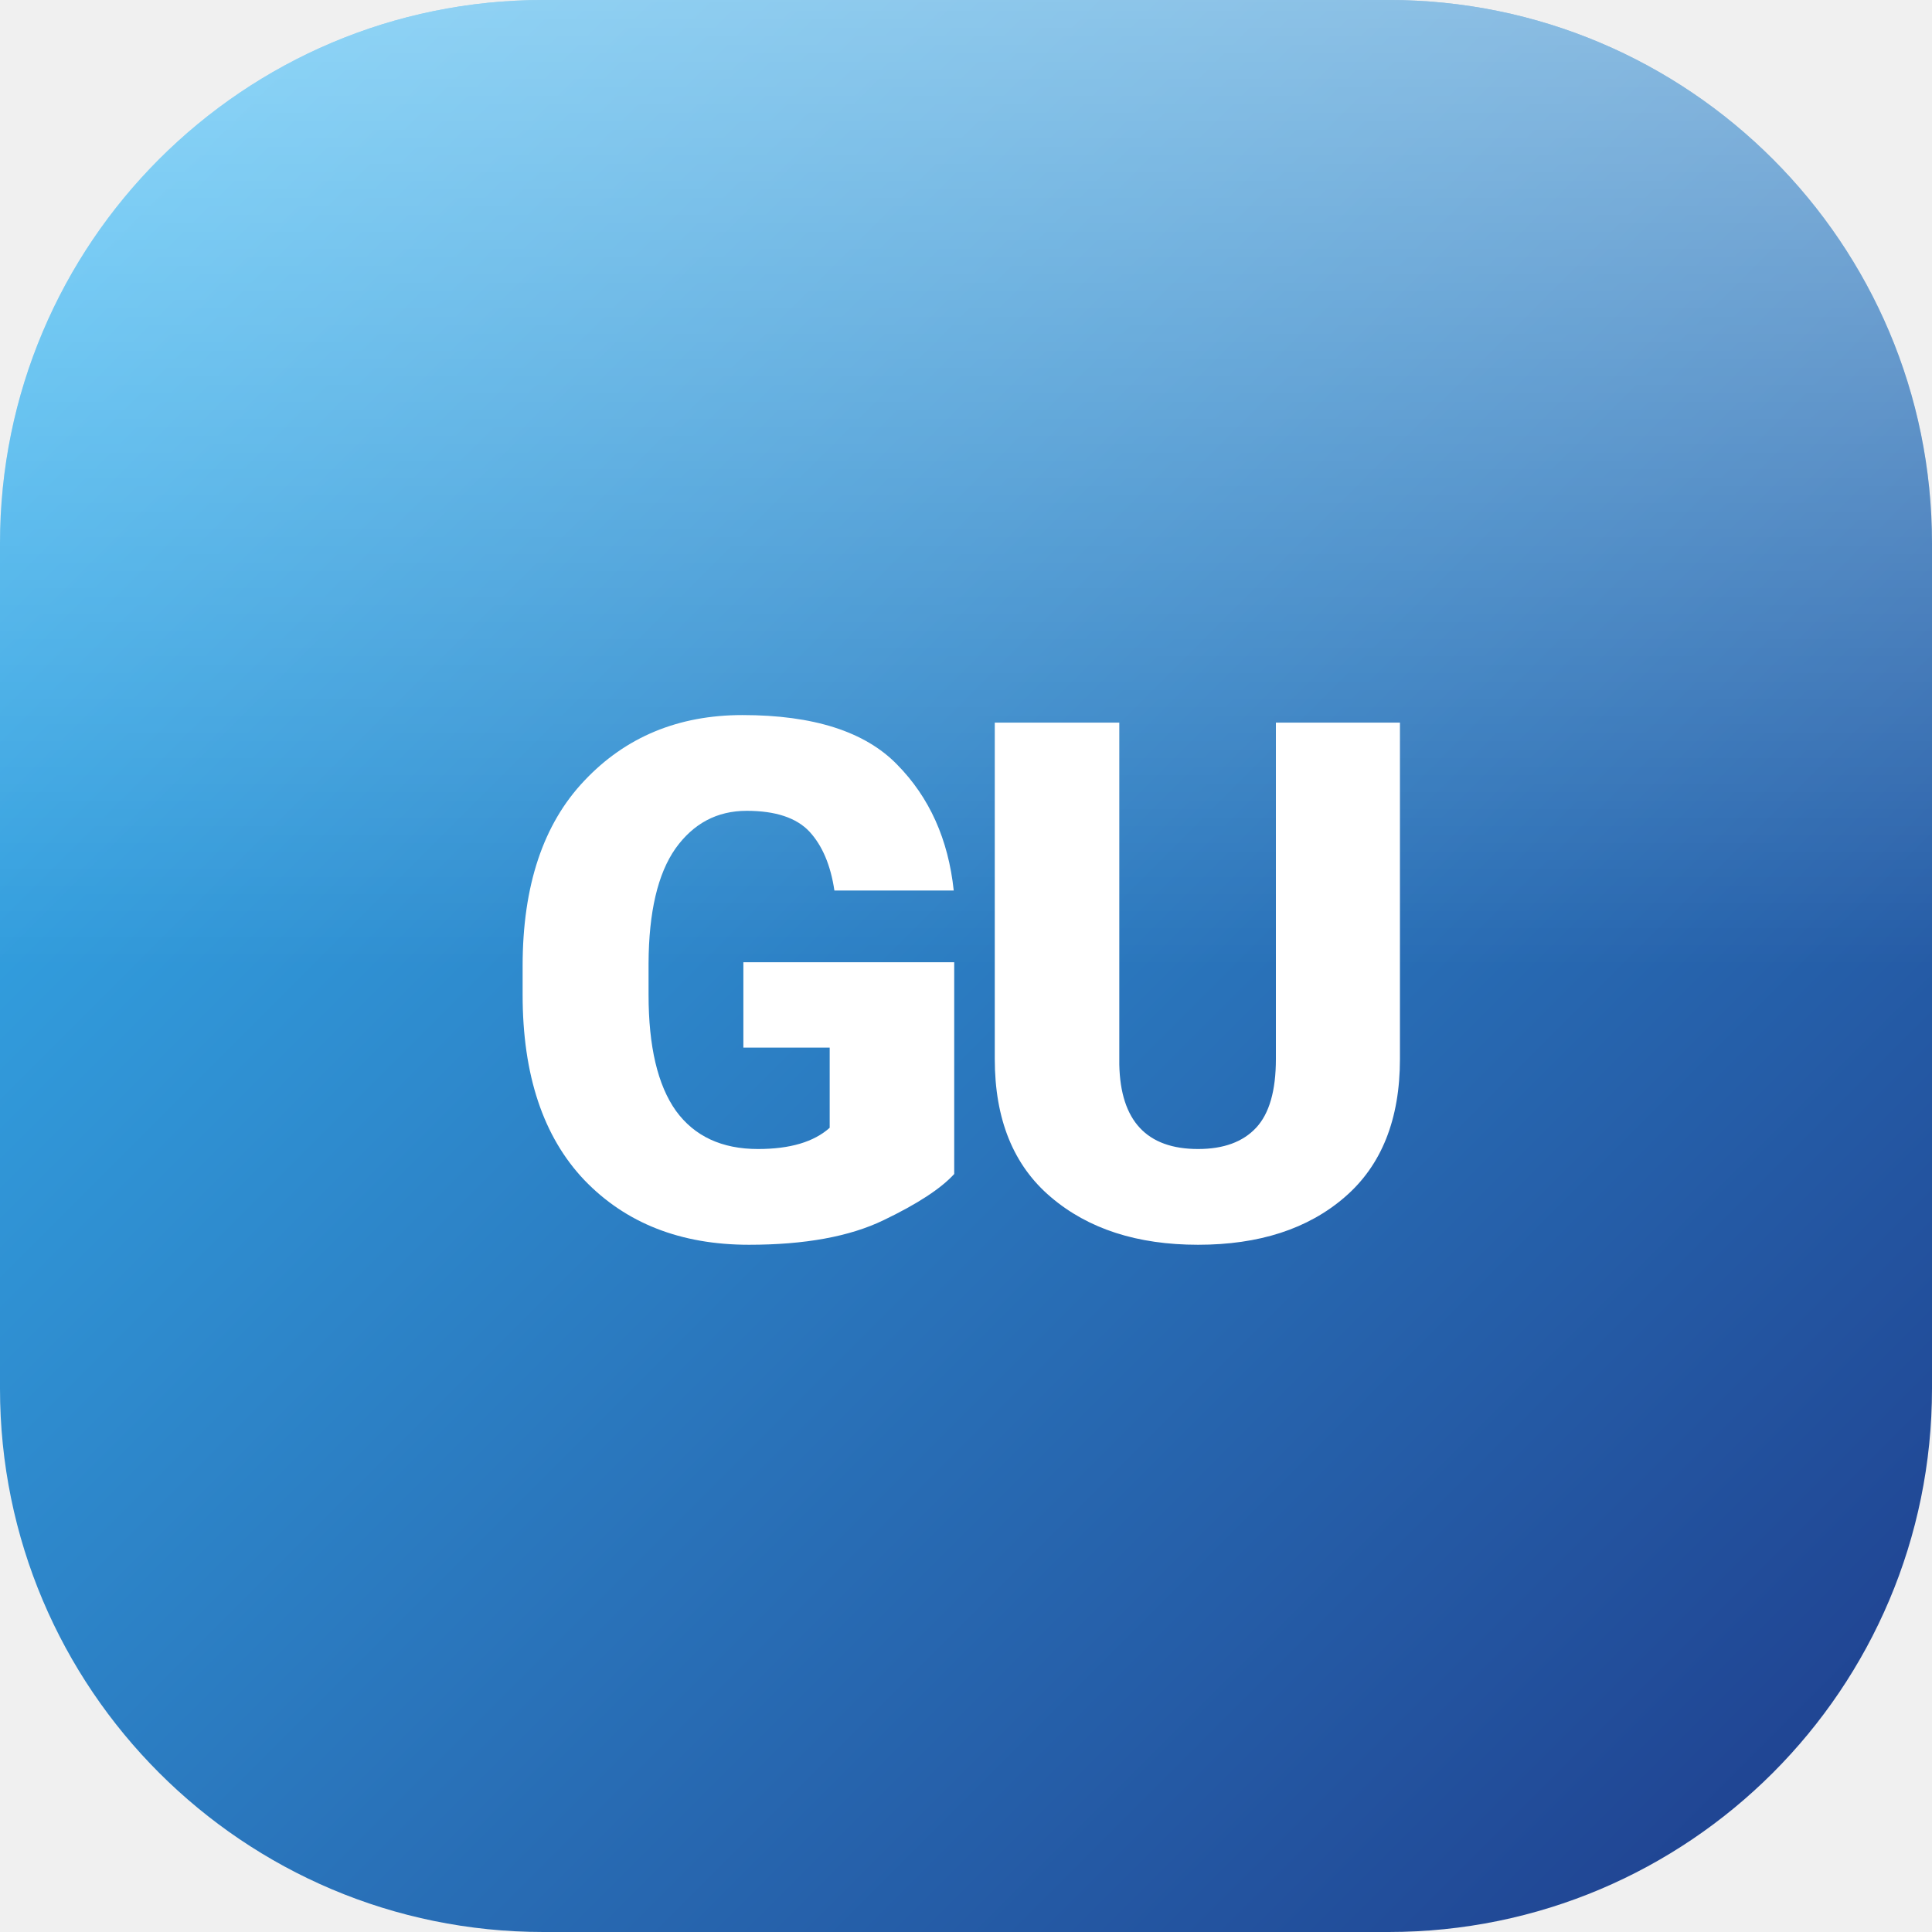
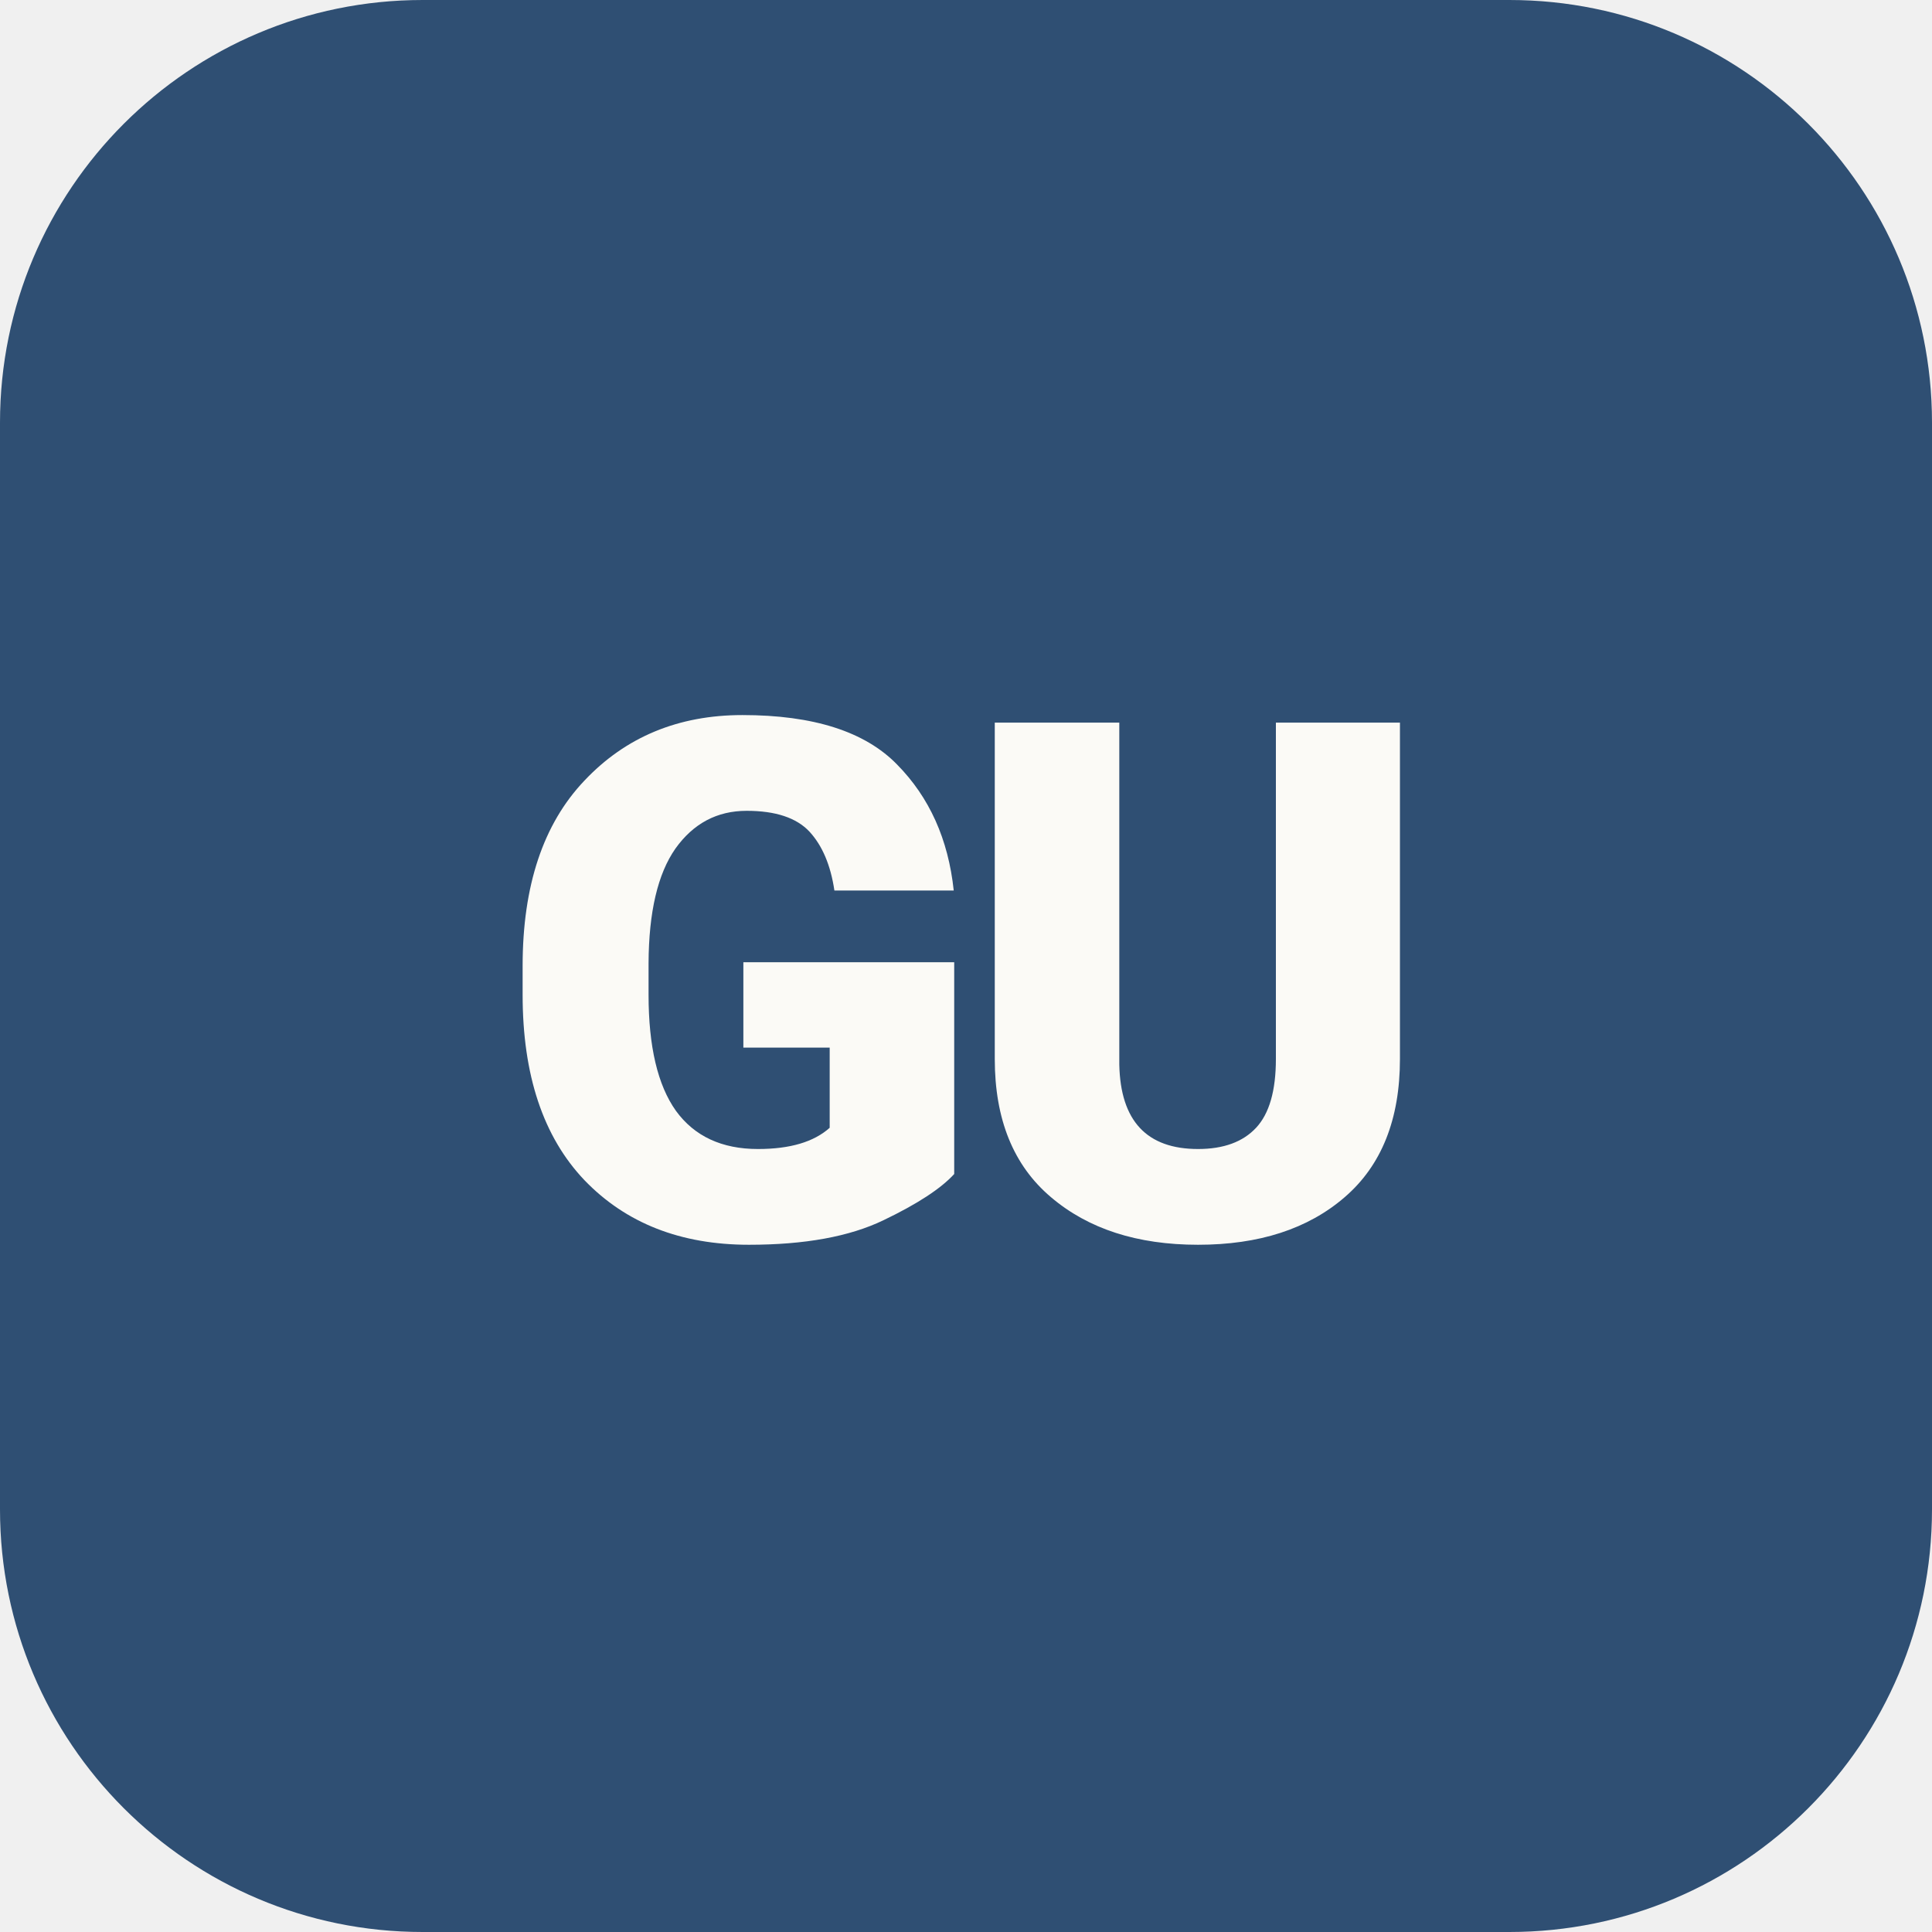
<svg xmlns="http://www.w3.org/2000/svg" viewBox="0 0 64 64">
-   <defs>
-     <linearGradient id="g" x1="0" y1="0" x2="1" y2="1">
-       <stop offset="0" stop-color="#38bdf8" />
-       <stop offset="1" stop-color="#1e3a8a" />
-     </linearGradient>
-     <linearGradient id="s" x1="0" y1="0" x2="0" y2="1">
-       <stop offset="0" stop-color="#fff" stop-opacity=".45" />
-       <stop offset=".5" stop-color="#fff" stop-opacity="0" />
-     </linearGradient>
-   </defs>
-   <rect width="64" height="64" rx="18" fill="url(#g)" />
-   <rect width="64" height="64" rx="18" fill="url(#s)" />
-   <text x="32" y="41" font-family="system-ui,-apple-system,Segoe UI,Roboto,sans-serif" font-size="24" font-weight="800" fill="#fff" text-anchor="middle" letter-spacing="-1">GU</text>
+   <rect width="64" height="64" rx="14" fill="#2f4f73" />
+   <text x="32" y="41" font-family="system-ui,-apple-system,Segoe UI,Roboto,sans-serif" font-size="24" font-weight="800" fill="#fbfaf6" text-anchor="middle" letter-spacing="-1">GU</text>
</svg>
